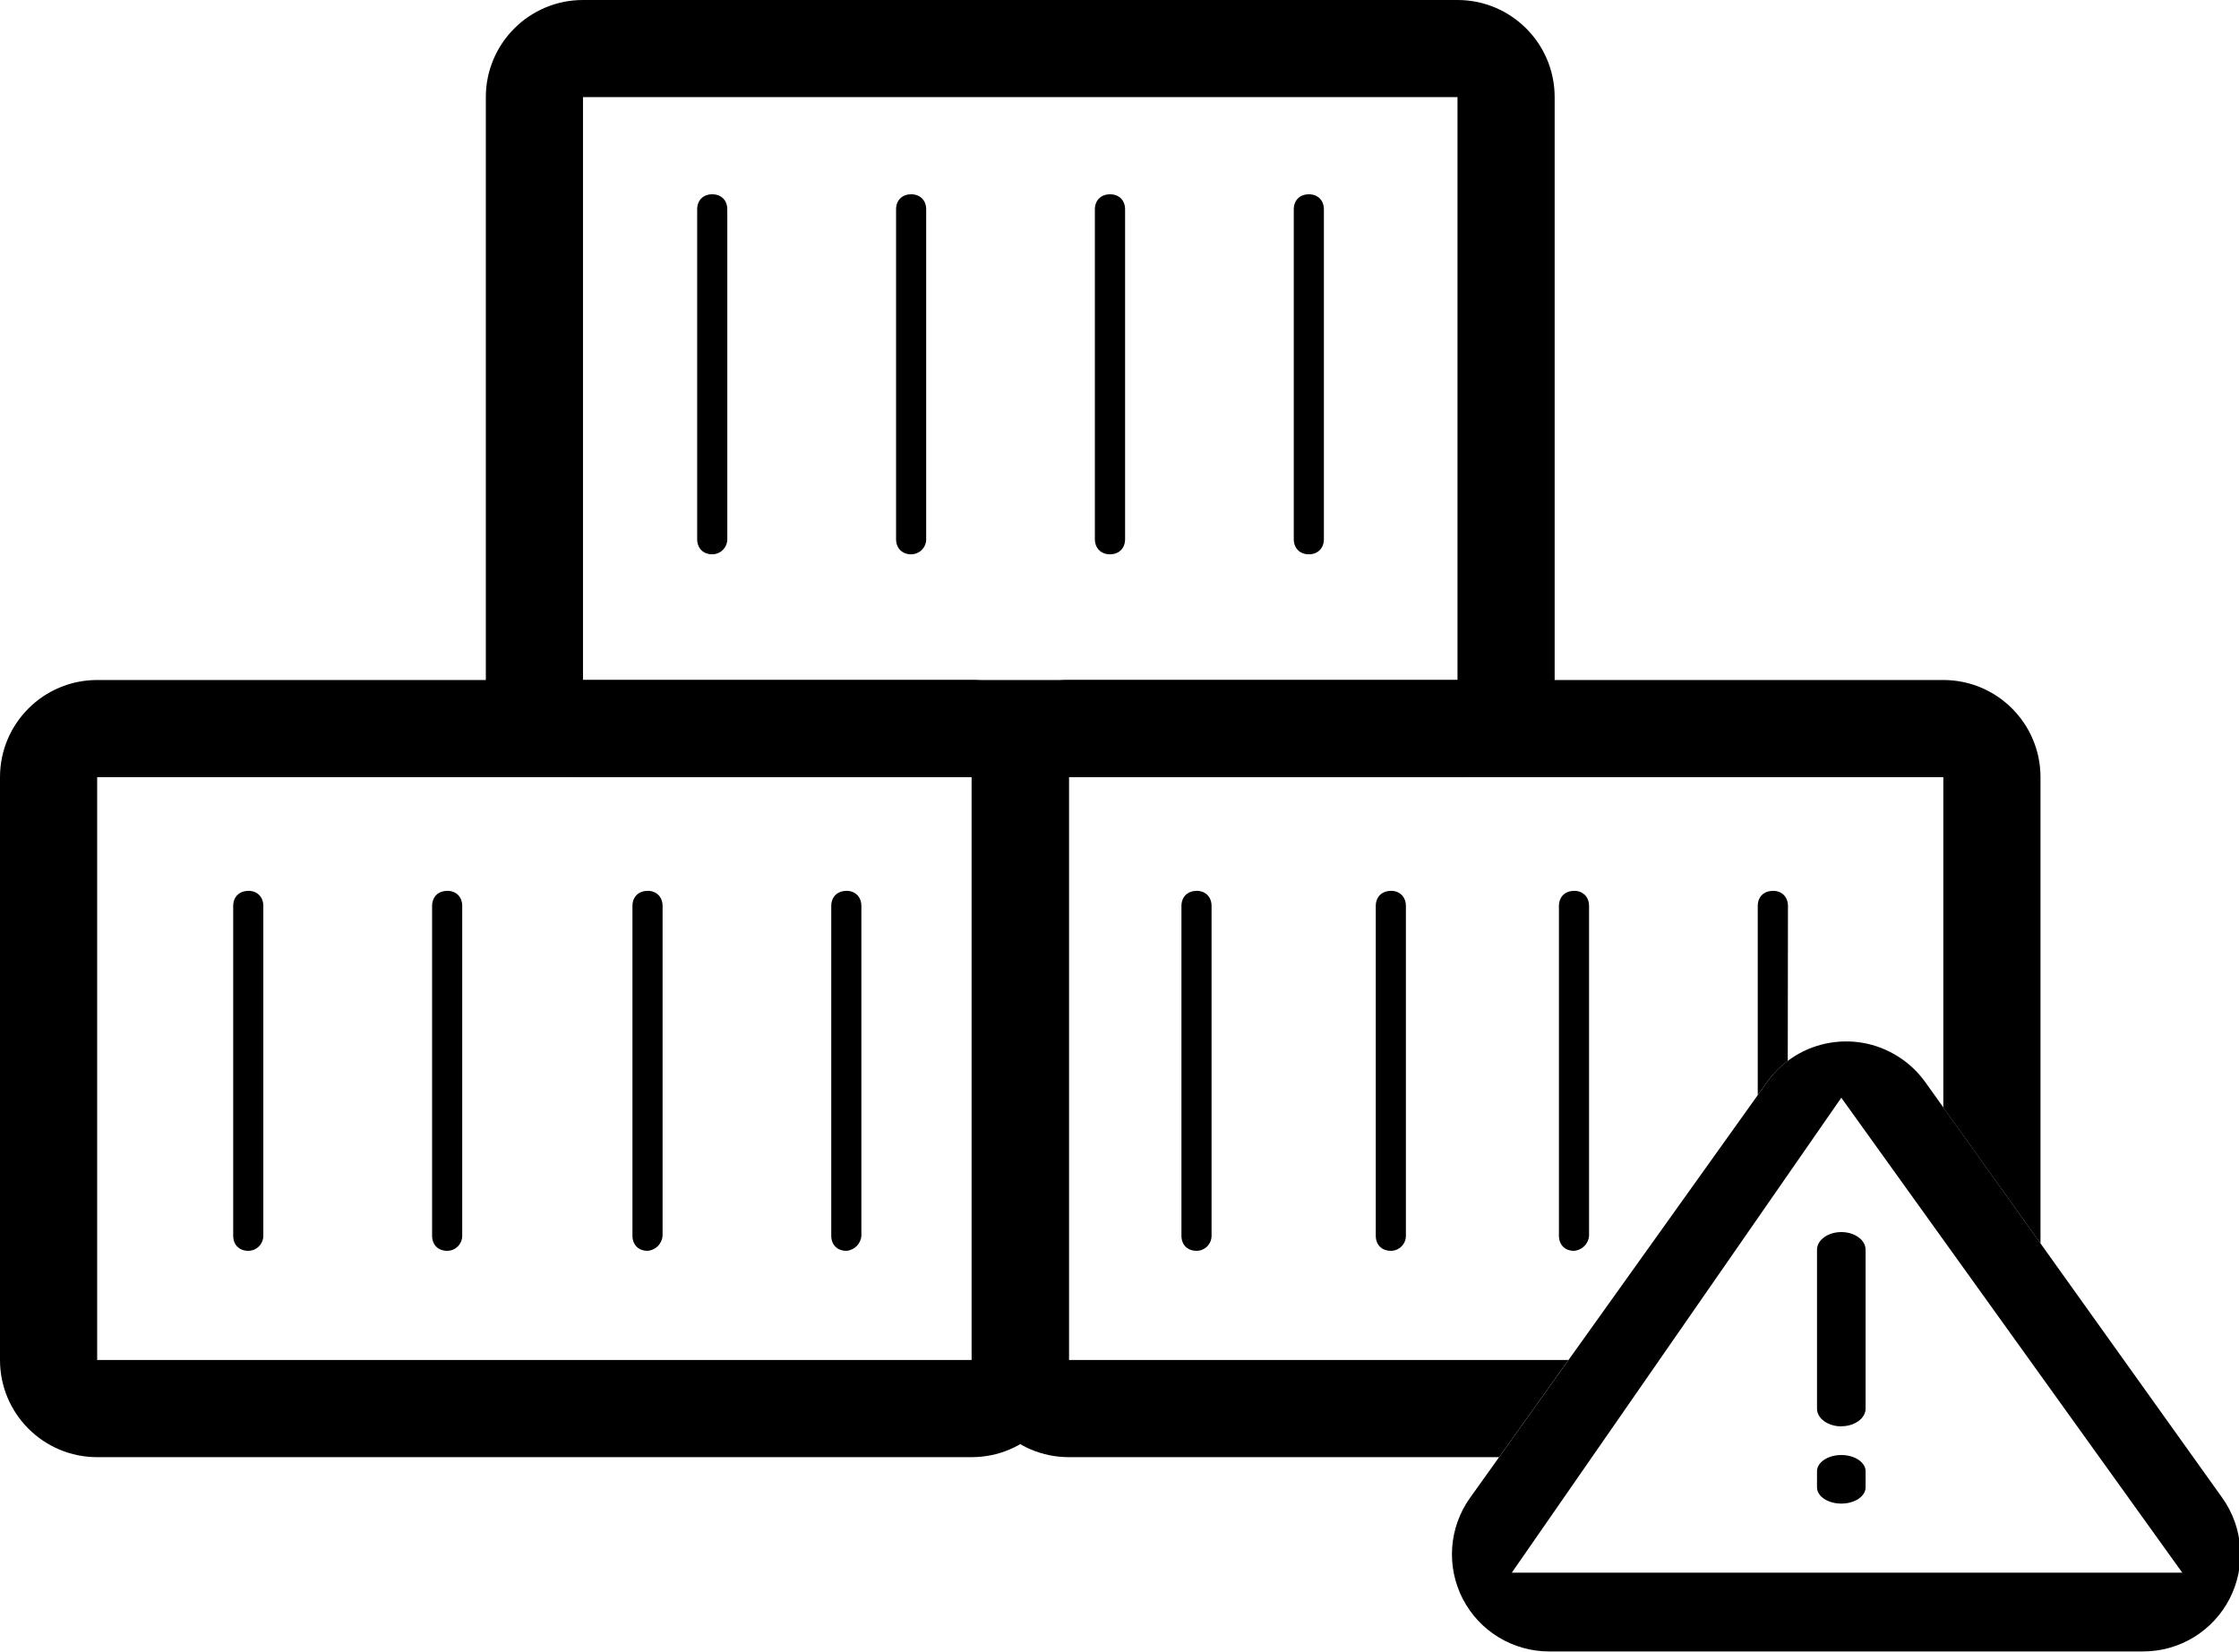
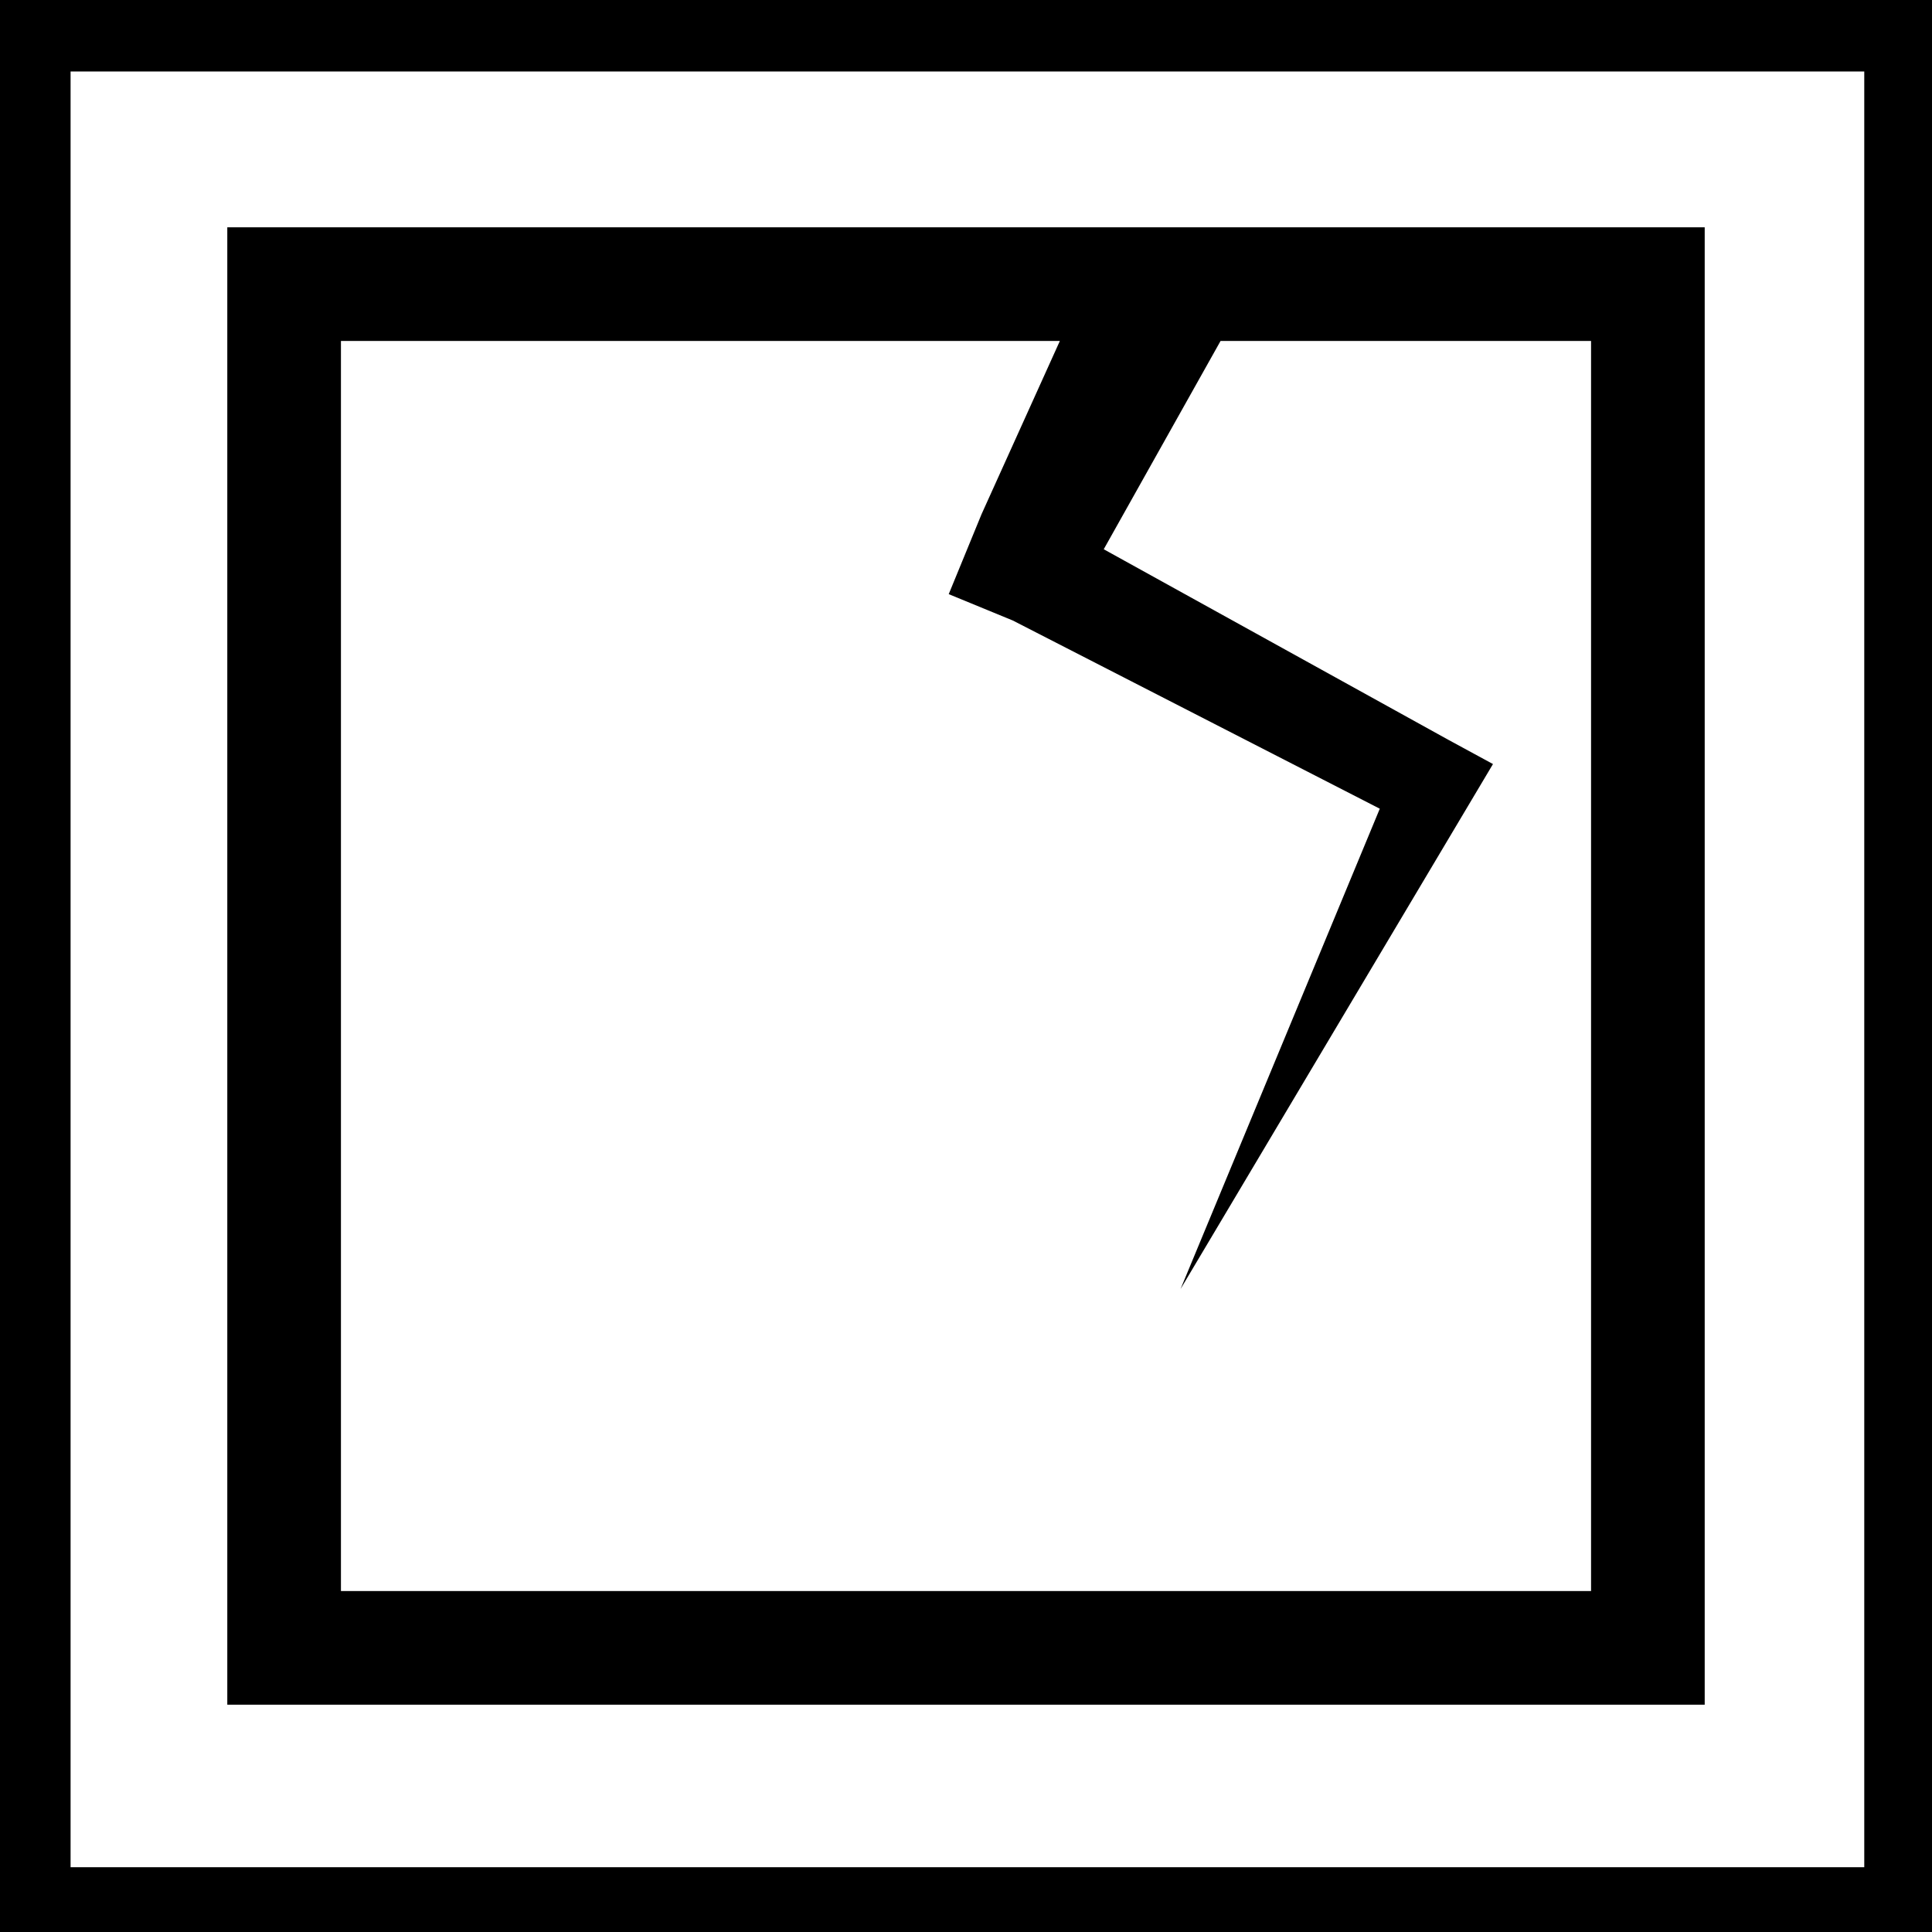
- <svg xmlns="http://www.w3.org/2000/svg" t="1686640012671" class="icon" viewBox="0 0 1388 1024" version="1.1" p-id="4198" width="271.094" height="200">
-   <path d="M903.529 0a60.235 60.235 0 0 1 60.235 60.235v361.412a60.235 60.235 0 0 1-60.235 60.235H361.412a60.235 60.235 0 0 1-60.235-60.235V60.235a60.235 60.235 0 0 1 60.235-60.235h542.118z m0 60.235H361.412v361.412h542.118V60.235z" p-id="4199" />
-   <path d="M602.353 421.647a60.235 60.235 0 0 1 60.235 60.235v361.412a60.235 60.235 0 0 1-60.235 60.235H60.235a60.235 60.235 0 0 1-60.235-60.235V481.882a60.235 60.235 0 0 1 60.235-60.235h542.118z m0 60.235H60.235v361.412h542.118V481.882z" p-id="4200" />
-   <path d="M1204.706 421.647a60.235 60.235 0 0 1 60.235 60.235v289.129l-60.235-84.269V481.882h-542.118v361.412h309.73l-43.008 60.235H662.588a60.235 60.235 0 0 1-60.235-60.235V481.882a60.235 60.235 0 0 1 60.235-60.235h542.118z" p-id="4201" />
-   <path d="M741.737 552.358c5.602 0 9.336 3.795 9.336 9.397v204.499a9.336 9.336 0 0 1-9.336 9.336c-5.602 0-9.336-3.735-9.336-9.336V561.754c0-5.602 3.735-9.336 9.336-9.336z m120.471 0c5.602 0 9.336 3.795 9.336 9.397v204.499a9.336 9.336 0 0 1-9.336 9.336c-5.602 0-9.336-3.735-9.336-9.336V561.754c0-5.602 3.735-9.336 9.336-9.336z m113.544 0c5.602 0 9.336 3.795 9.336 9.397v204.499a10.059 10.059 0 0 1-9.336 9.336c-5.602 0-9.336-3.735-9.336-9.336V561.754c0-5.602 3.735-9.336 9.336-9.336z m-821.85 0c5.602 0 9.336 3.795 9.336 9.397v204.499a9.336 9.336 0 0 1-9.336 9.336c-5.602 0-9.336-3.735-9.336-9.336V561.754c0-5.602 3.735-9.336 9.336-9.336z m123.302 0c5.602 0 9.336 3.795 9.336 9.397v204.499a9.336 9.336 0 0 1-9.336 9.336c-5.602 0-9.336-3.735-9.336-9.336V561.754c0-5.602 3.735-9.336 9.336-9.336z m124.205 0c5.602 0 9.336 3.795 9.336 9.397v204.499a10.059 10.059 0 0 1-9.336 9.336c-5.602 0-9.336-3.735-9.336-9.336V561.754c0-5.602 3.735-9.336 9.336-9.336z m123.241 0c5.602 0 9.336 3.795 9.336 9.397v204.499a10.059 10.059 0 0 1-9.336 9.336c-5.602 0-9.336-3.735-9.336-9.336V561.754c0-5.602 3.735-9.336 9.336-9.336z m574.344 0c5.662 0 9.397 3.795 9.397 9.397l-0.12 96.075a60.235 60.235 0 0 0-12.83 13.131l-5.783 8.072V561.754c0-5.602 3.735-9.336 9.336-9.336zM441.525 120.471c5.602 0 9.336 3.735 9.336 9.336V334.306a9.336 9.336 0 0 1-9.336 9.397c-5.602 0-9.336-3.795-9.336-9.397V129.807c0-5.602 3.735-9.336 9.336-9.336z m123.302 0c5.602 0 9.336 3.735 9.336 9.336V334.306a9.336 9.336 0 0 1-9.336 9.397c-5.602 0-9.336-3.795-9.336-9.397V129.807c0-5.602 3.735-9.336 9.336-9.336z m123.302 0c5.602 0 9.336 3.735 9.336 9.336V334.306c0 5.602-3.735 9.397-9.336 9.397s-9.397-3.795-9.397-9.397V129.807c0-5.602 3.795-9.336 9.397-9.336z m123.241 0c5.602 0 9.336 3.735 9.336 9.336V334.306c0 5.602-3.735 9.397-9.336 9.397s-9.336-3.795-9.336-9.397V129.807c0-5.602 3.735-9.336 9.336-9.336zM1141.459 884.435c-8.312 0-15.059-4.939-15.059-10.963v-98.545c0-6.024 6.746-10.963 15.059-10.963s15.059 4.879 15.059 10.963V873.412c0 6.024-6.746 10.963-15.059 10.963zM1141.459 932.322c-8.312 0-15.059-4.518-15.059-10.059v-9.999c0-5.542 6.746-10.059 15.059-10.059s15.059 4.518 15.059 10.059v9.999c0 5.542-6.746 10.059-15.059 10.059z" p-id="4202" />
-   <path d="M1179.467 656.986a60.235 60.235 0 0 1 14.035 13.975l184.139 257.807A60.235 60.235 0 0 1 1328.61 1024h-368.279a60.235 60.235 0 0 1-49.032-95.232l184.139-257.807a60.235 60.235 0 0 1 84.028-13.975z m-38.008 23.672l-204.258 294.49h415.624L1141.459 680.659z" p-id="4203" />
+ <svg xmlns="http://www.w3.org/2000/svg" width="17px" height="17px" viewBox="0 0 17 17" version="1.1">
+   <g id="页面-1" stroke="none" stroke-width="1" fill="none" fill-rule="evenodd">
+     <g id="icon6.20" transform="translate(-384, -149)" fill="#000000">
+       <g id="水泥表面缺陷检测" transform="translate(384, 149)">
+         <path d="M17,0 L17,17 L0,17 L0,0 L17,0 Z M16.404,0.629 L0.621,0.629 L0.621,16.43 L16.404,16.43 L16.404,0.629 Z" id="形状结合" />
+         <path d="M15,2 L15,15 L2,15 L2,2 L15,2 Z M14,3 L10.74,3 L9.712,4.833 L12.743,6.509 L13.137,6.723 L10.388,11.342 L12.141,7.116 L8.912,5.46 L8.348,5.228 L8.637,4.524 L9.326,3 L3,3 L3,14 L14,14 L14,3 Z" id="形状结合" />
+       </g>
+     </g>
+   </g>
</svg>
